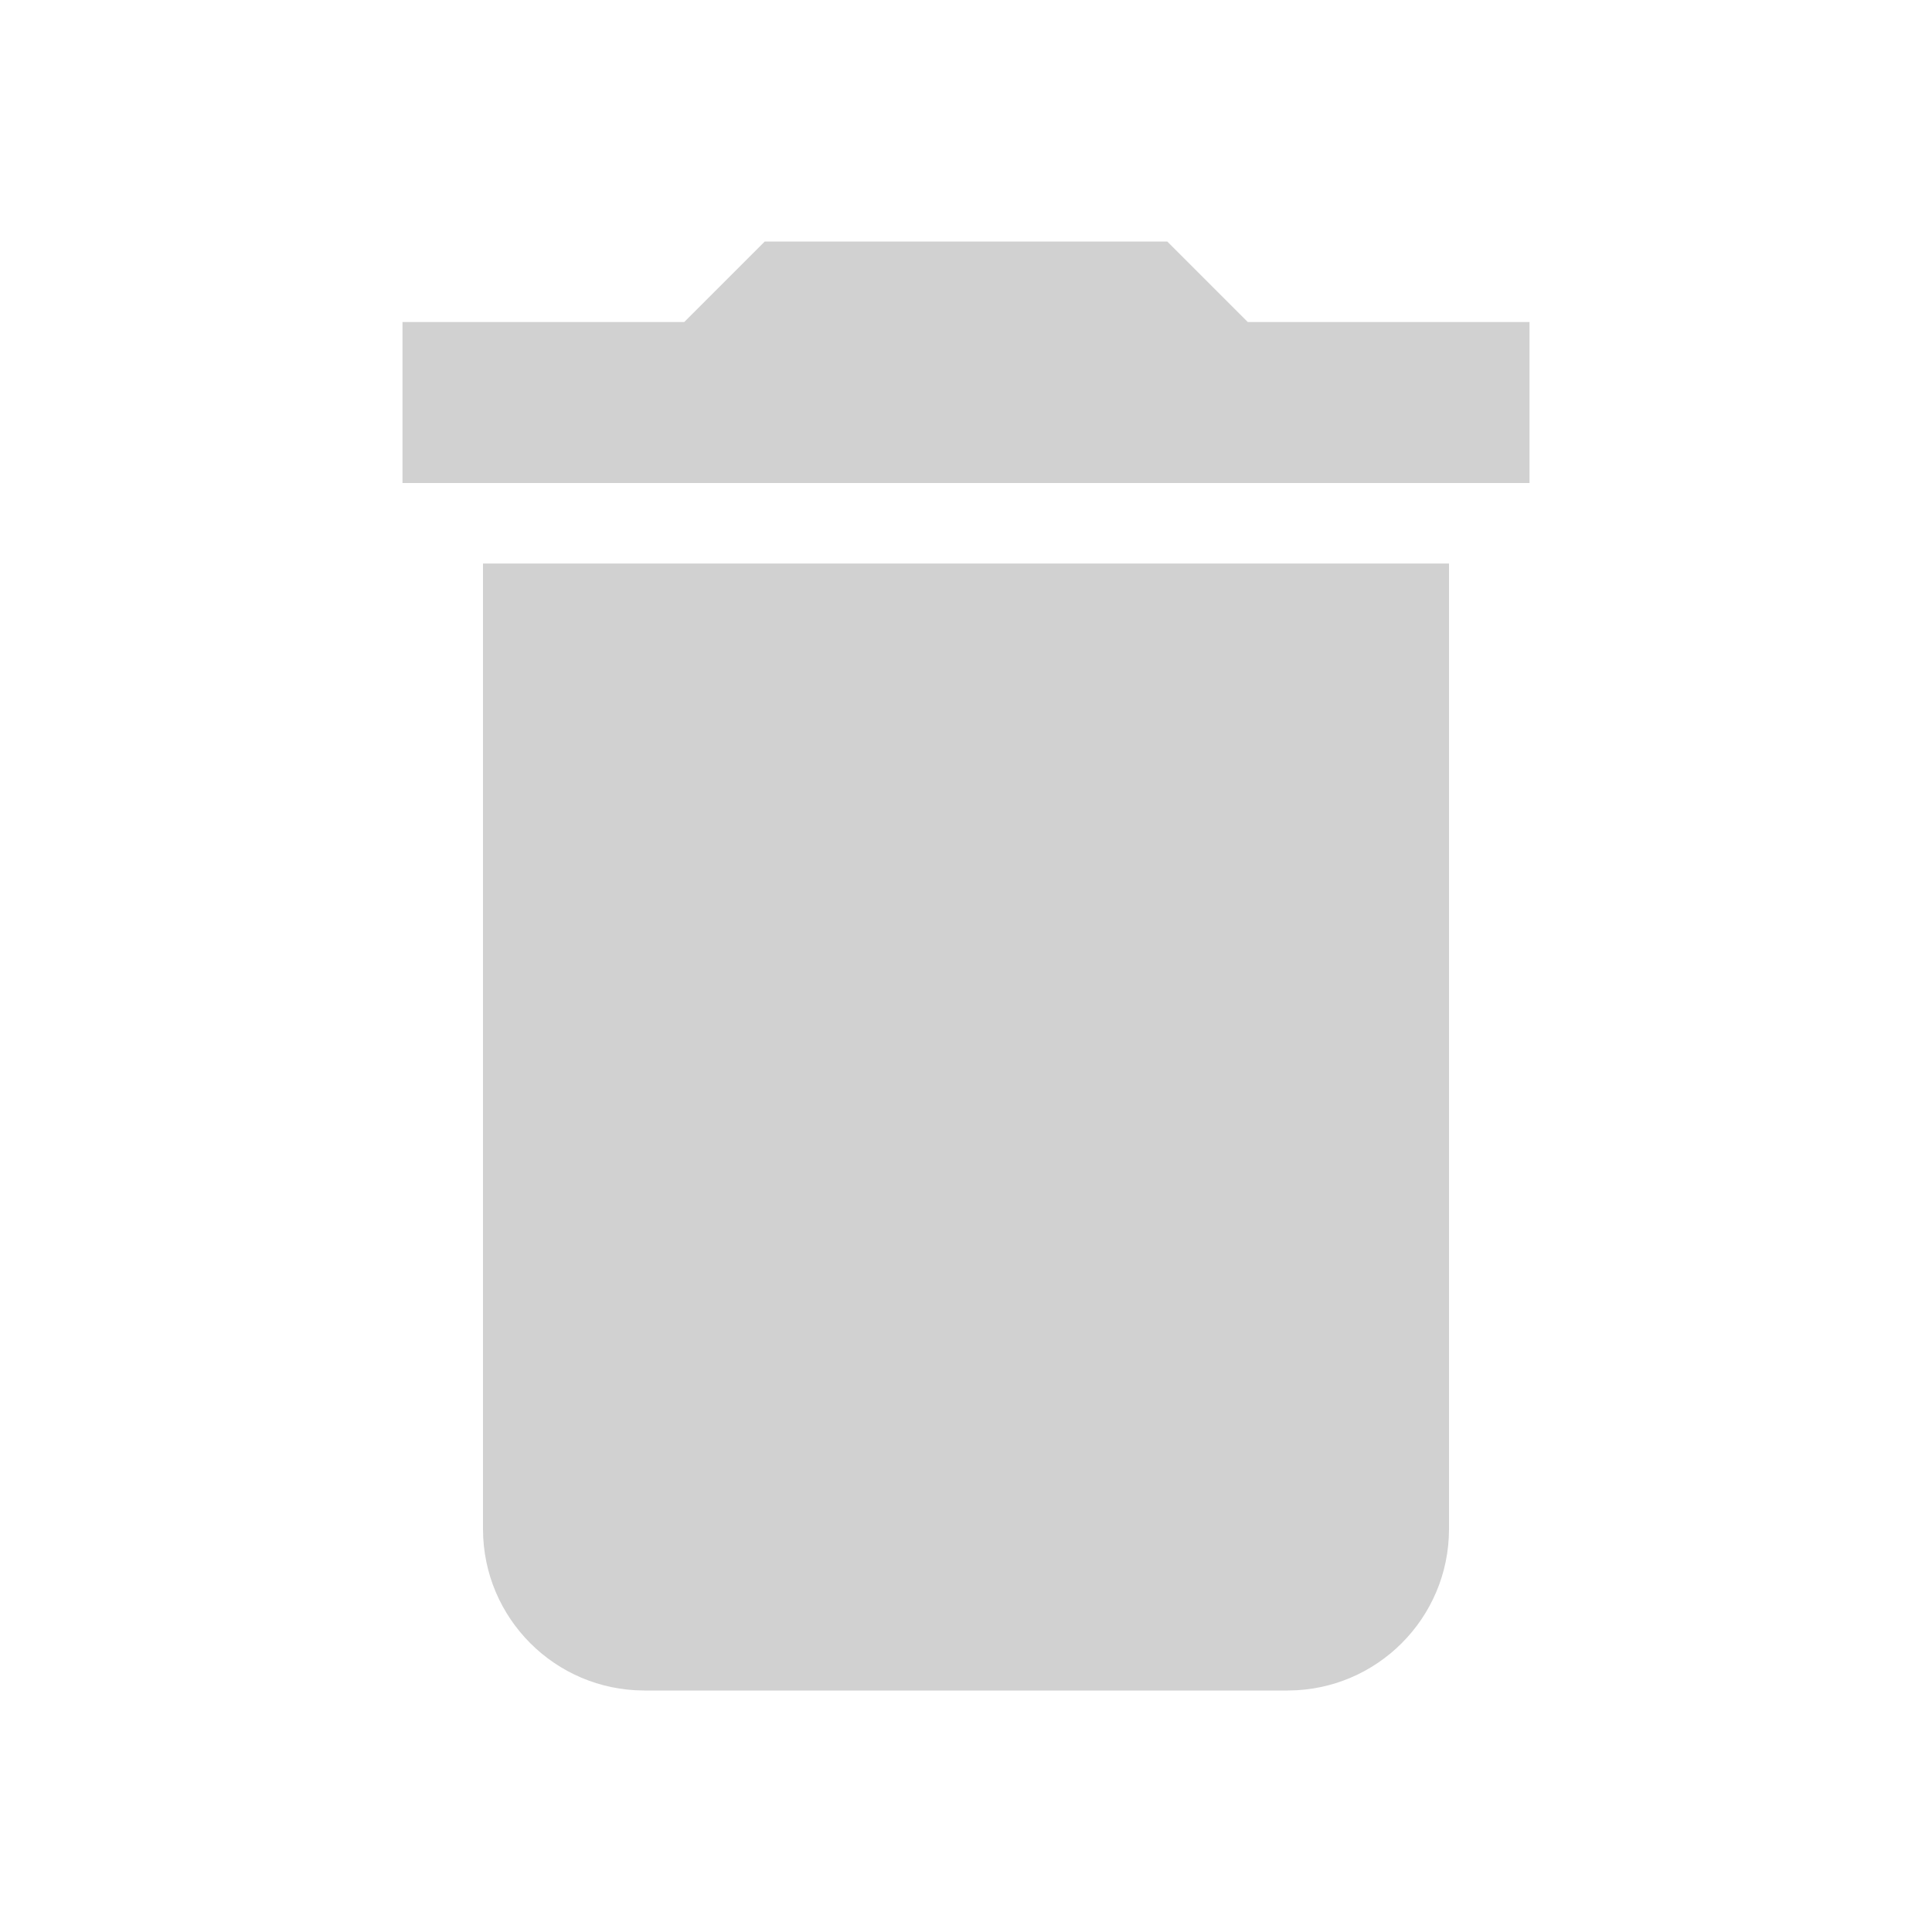
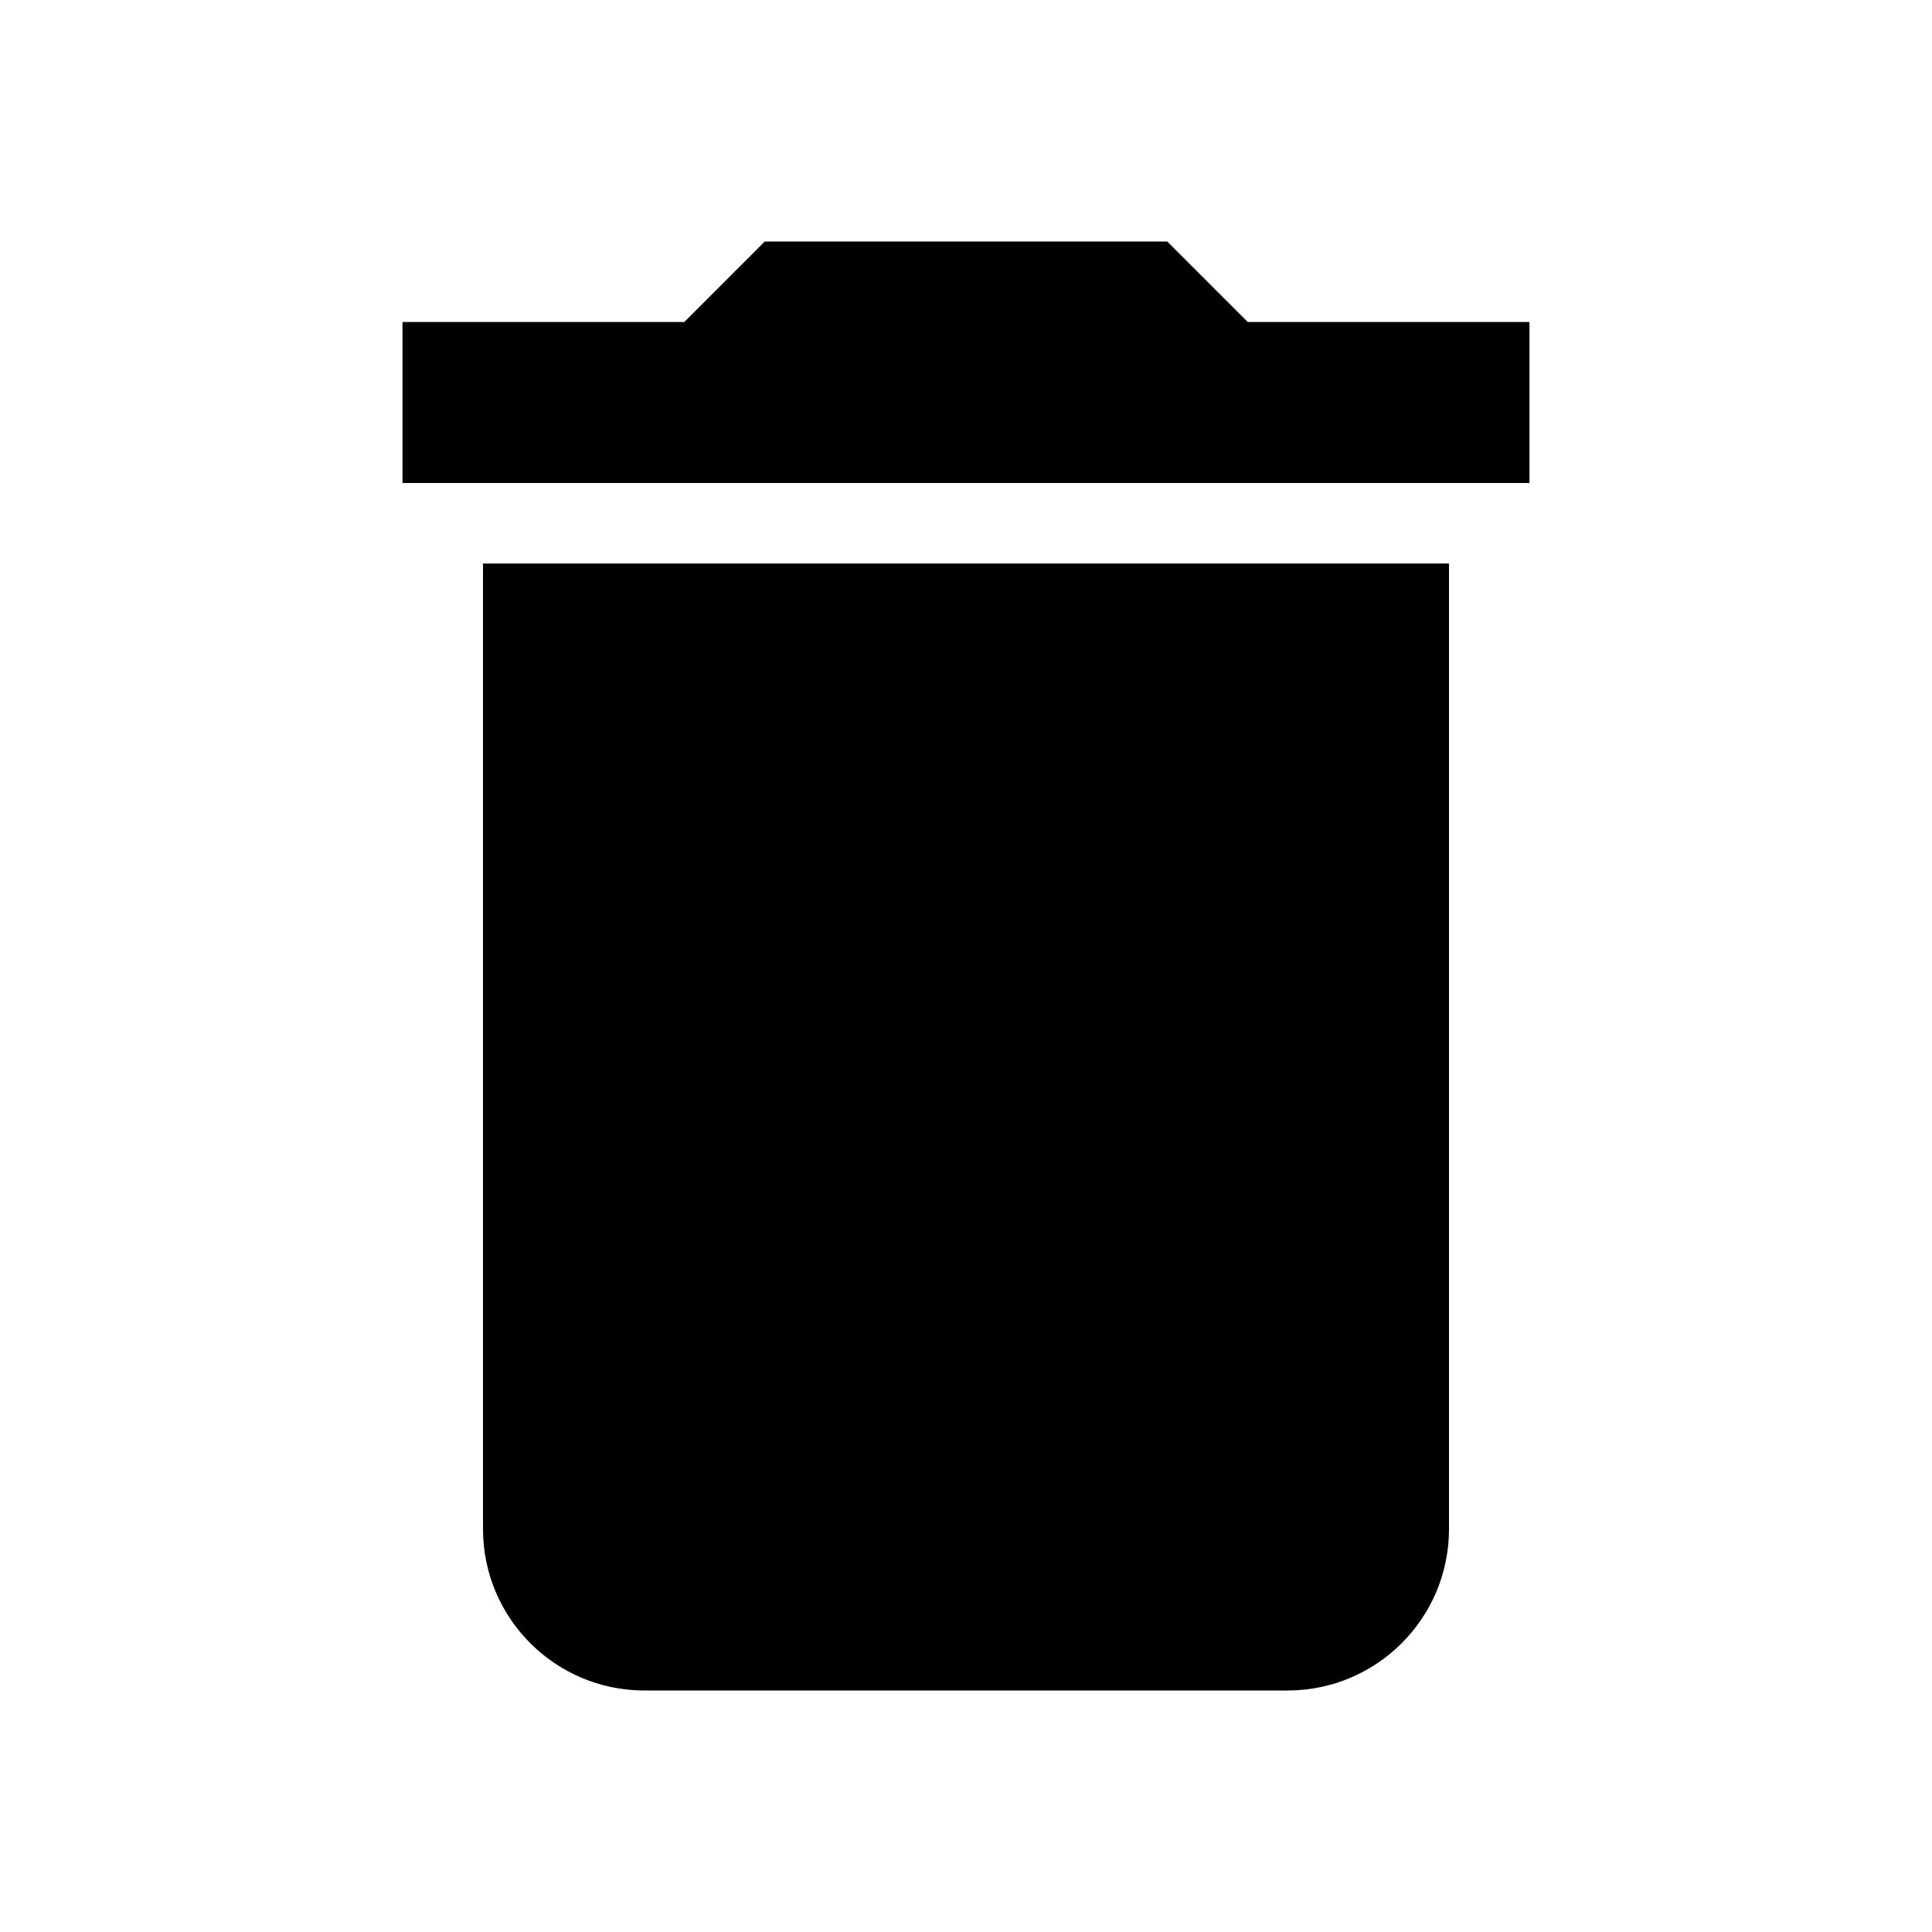
<svg xmlns="http://www.w3.org/2000/svg" id="delete" width="24" height="24" viewBox="0 0 24 24">
  <path id="Path_22872" data-name="Path 22872" d="M0,0H24V24H0Z" fill="none" />
-   <path id="Path_22873" data-name="Path 22873" d="M6,19a2.006,2.006,0,0,0,2,2h8a2.006,2.006,0,0,0,2-2V7H6ZM19,4H15.5l-1-1h-5l-1,1H5V6H19Z" fill="#d1d1d1" />
+   <path id="Path_22873" data-name="Path 22873" d="M6,19a2.006,2.006,0,0,0,2,2h8a2.006,2.006,0,0,0,2-2V7H6ZM19,4H15.5l-1-1h-5l-1,1H5V6H19Z" fill="currentColor" />
</svg>
